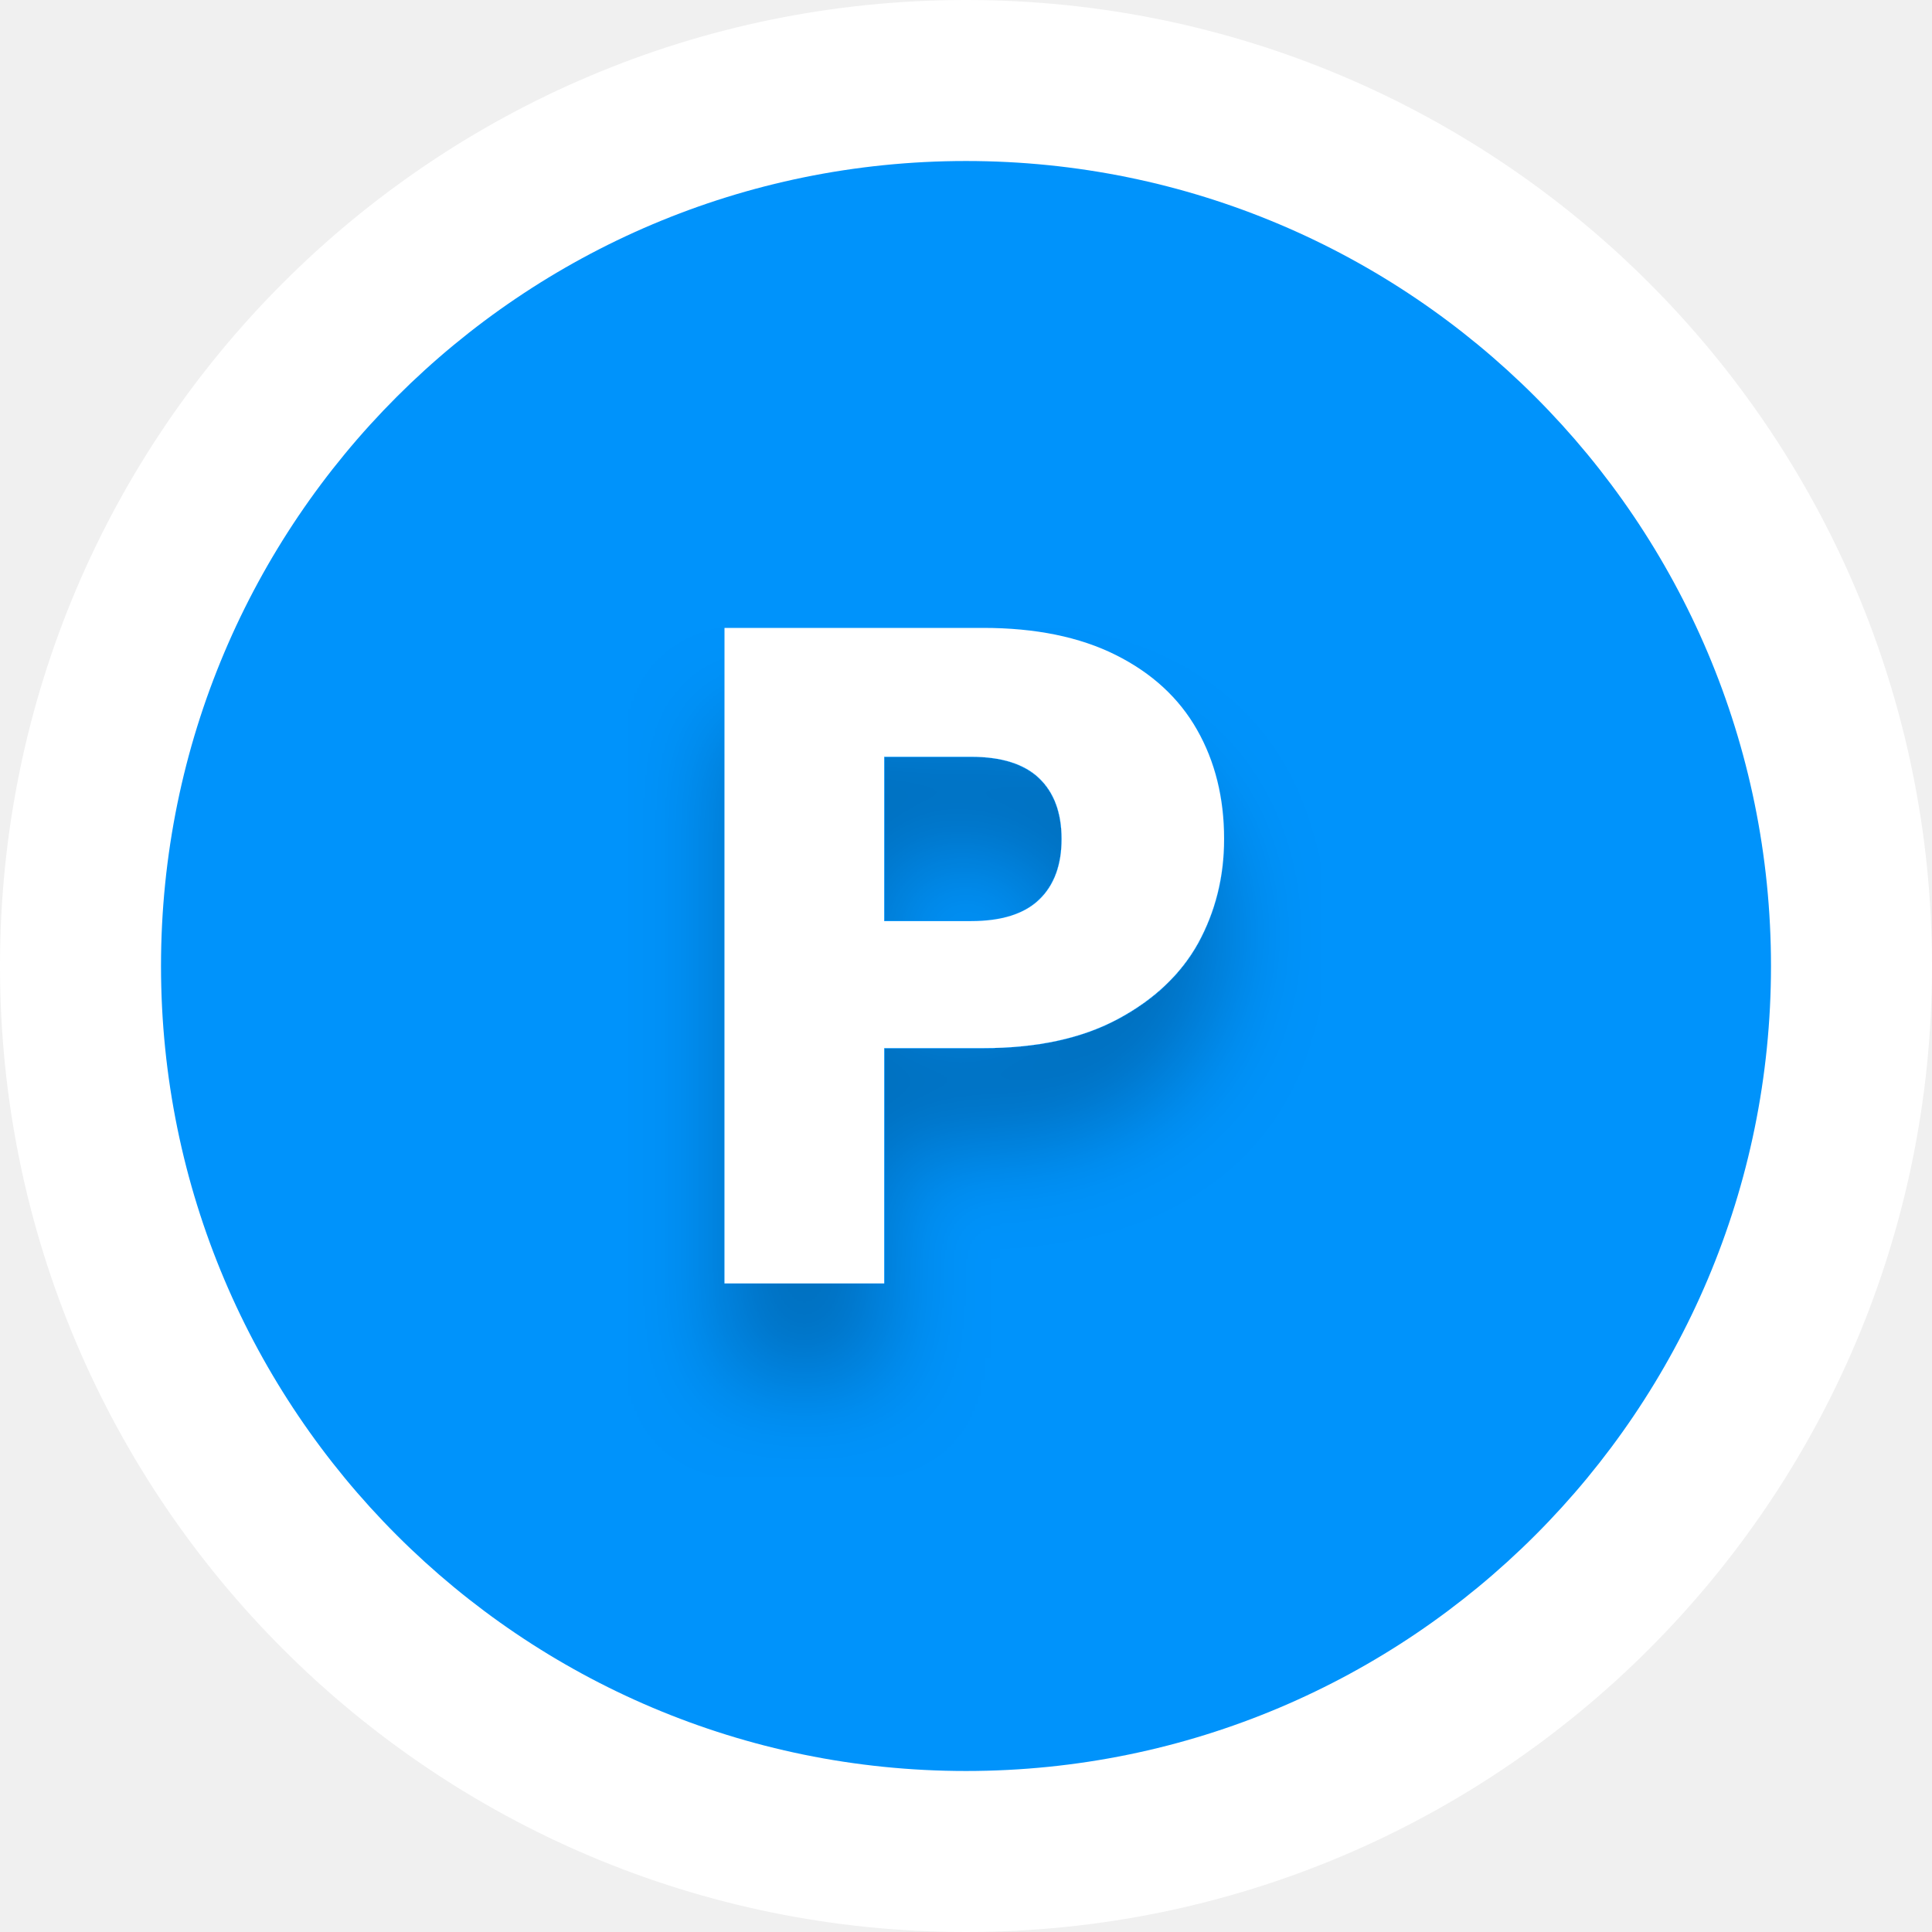
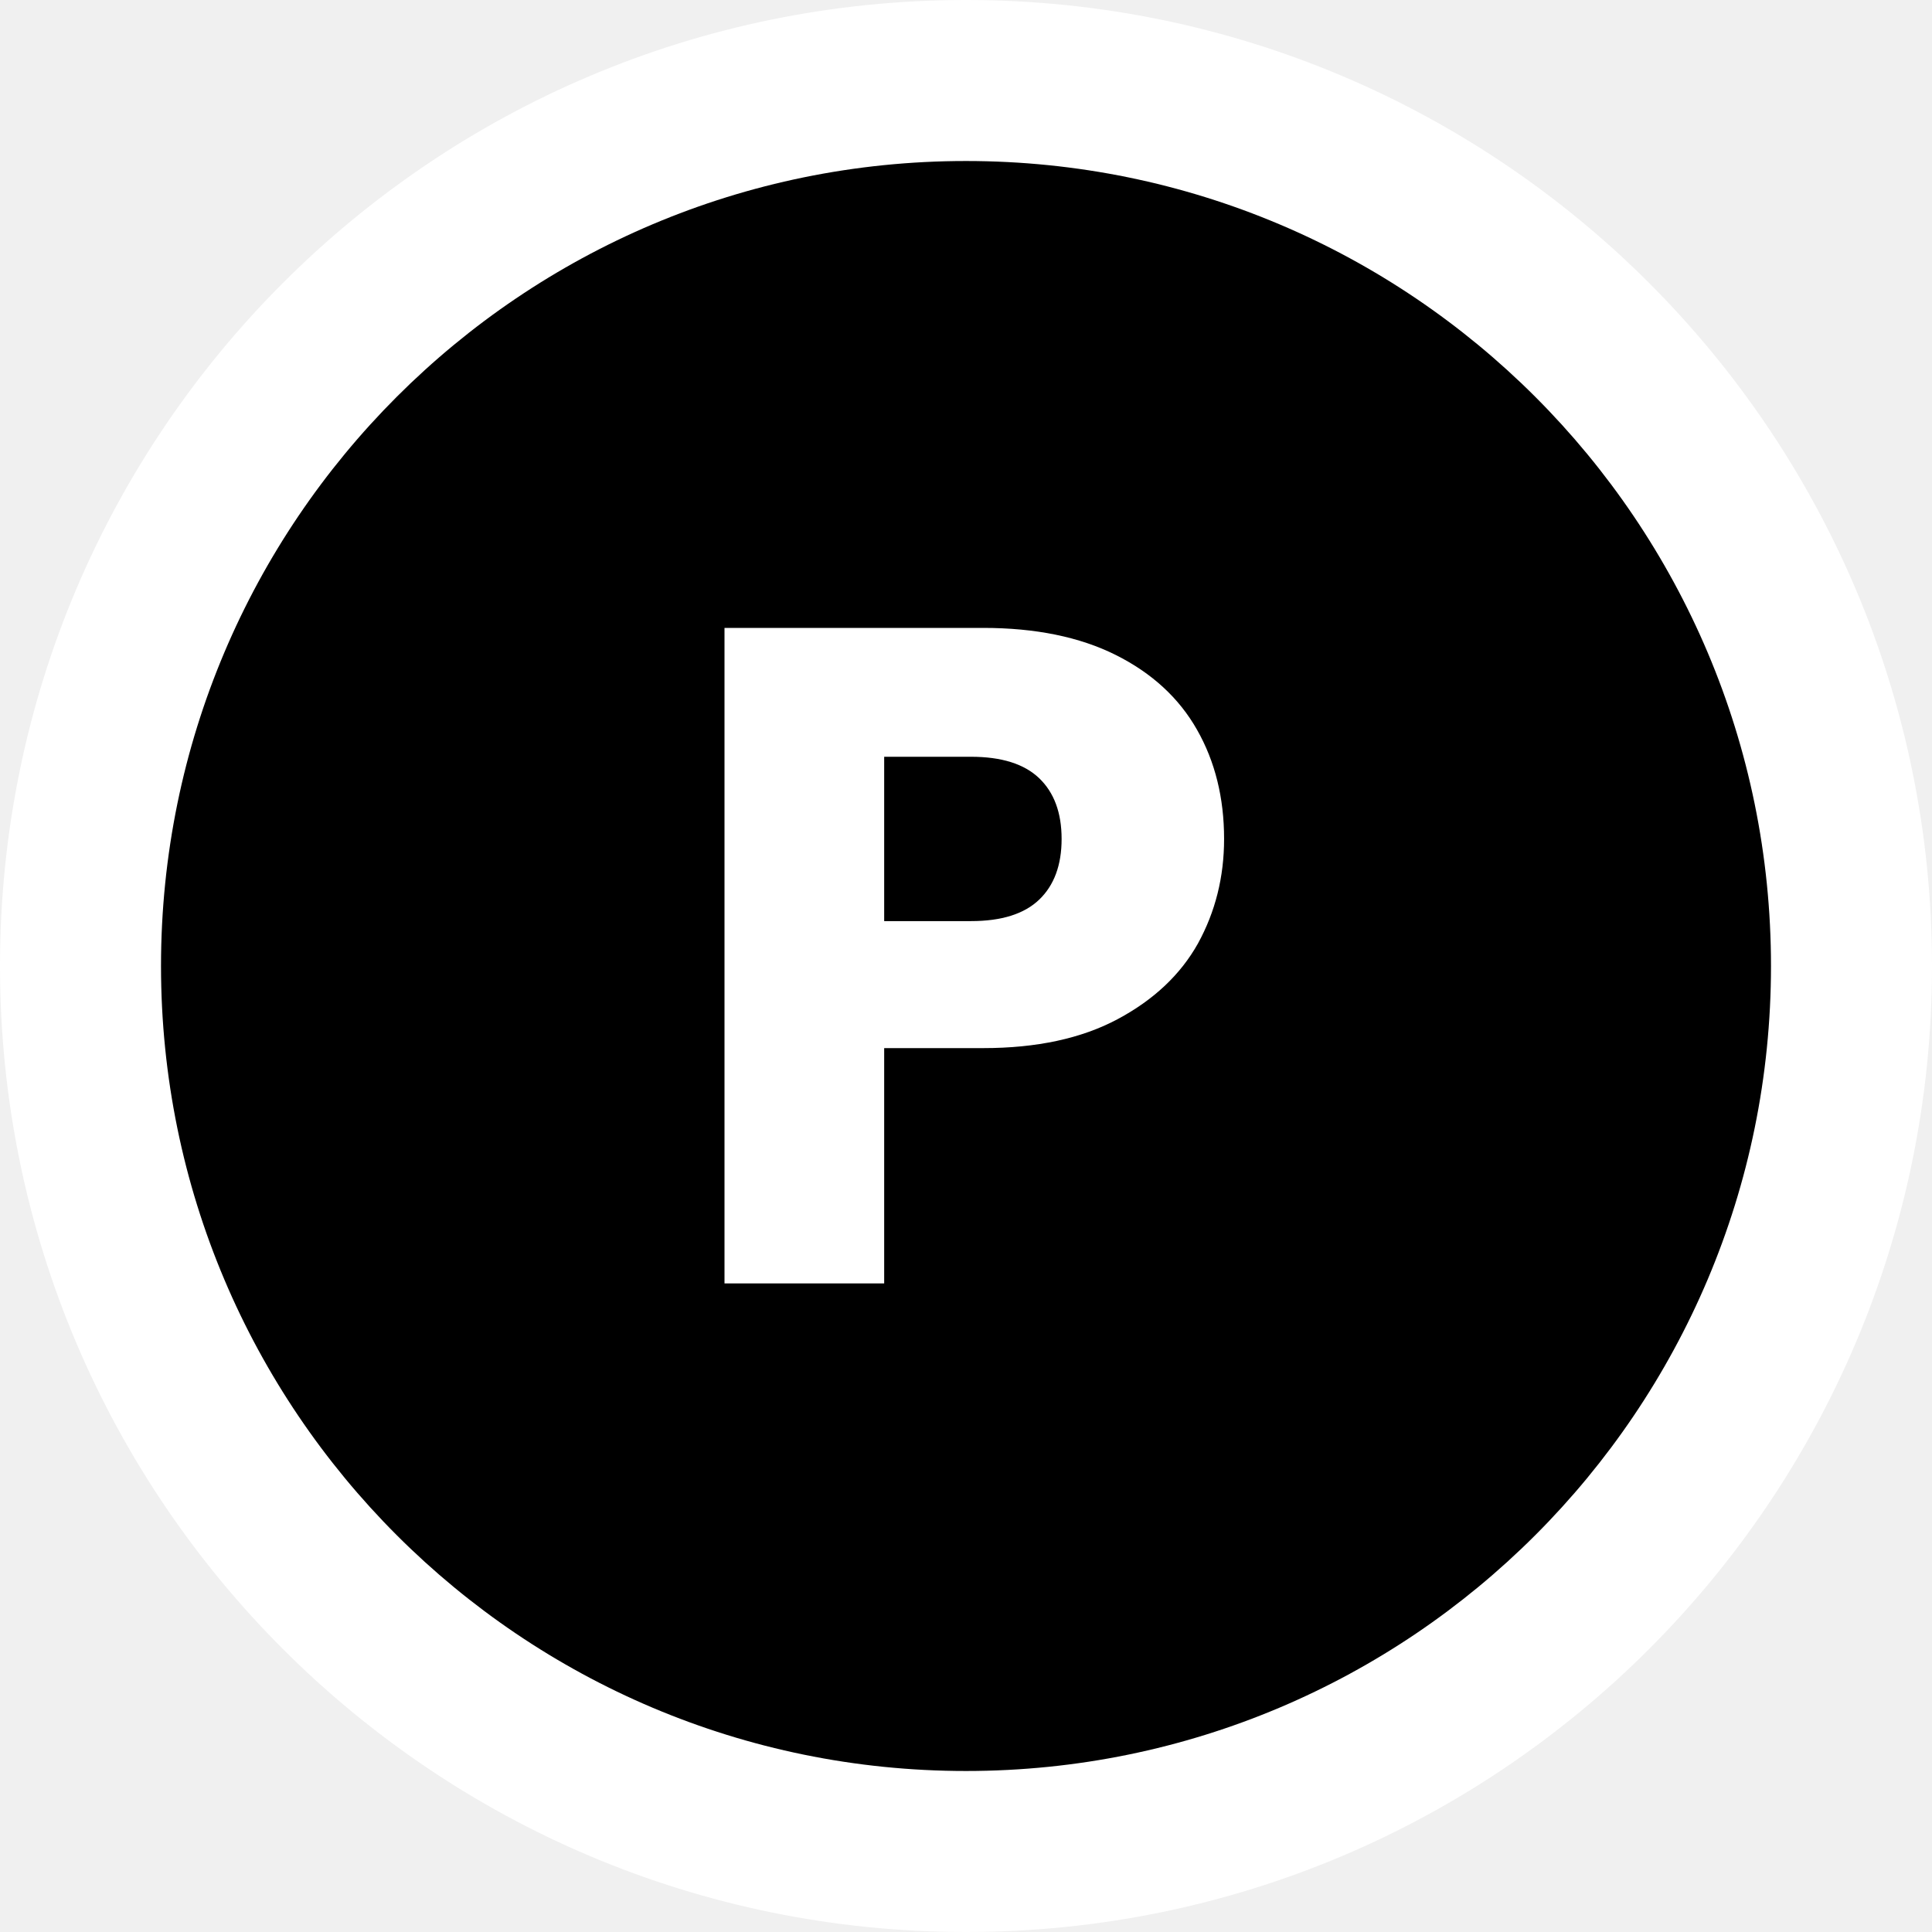
<svg xmlns="http://www.w3.org/2000/svg" width="80" height="80" viewBox="0 0 80 80" fill="none">
  <path d="M80 40C80 62.091 62.091 80 40 80C17.909 80 0 62.091 0 40C0 17.909 17.909 0 40 0C62.091 0 80 17.909 80 40Z" fill="white" />
-   <path d="M73.333 40C73.333 58.41 58.41 73.333 40 73.333C21.59 73.333 6.667 58.41 6.667 40C6.667 21.59 21.59 6.667 40 6.667C58.41 6.667 73.333 21.59 73.333 40Z" fill="#0093FB" />
+   <path d="M73.333 40C73.333 58.41 58.41 73.333 40 73.333C21.59 73.333 6.667 58.41 6.667 40C6.667 21.59 21.59 6.667 40 6.667C58.41 6.667 73.333 21.59 73.333 40Z" fill="#000" />
  <g filter="url(#filter0_d_3_6)">
    <path d="M50.687 34.739C50.687 36.311 50.326 37.755 49.604 39.069C48.882 40.358 47.774 41.402 46.279 42.201C44.784 43 42.928 43.4 40.711 43.4H36.612V53.144H30V26H40.711C42.876 26 44.706 26.374 46.201 27.121C47.696 27.869 48.818 28.9 49.565 30.215C50.313 31.529 50.687 33.037 50.687 34.739ZM40.208 38.141C41.471 38.141 42.412 37.845 43.031 37.252C43.649 36.659 43.959 35.821 43.959 34.739C43.959 33.656 43.649 32.818 43.031 32.225C42.412 31.632 41.471 31.336 40.208 31.336H36.612V38.141H40.208Z" fill="white" />
  </g>
  <defs>
    <filter id="filter0_d_3_6" x="26" y="26" width="28.687" height="35.144" filterUnits="userSpaceOnUse" color-interpolation-filters="sRGB">
      <feFlood flood-opacity="0" result="BackgroundImageFix" />
      <feColorMatrix in="SourceAlpha" type="matrix" values="0 0 0 0 0 0 0 0 0 0 0 0 0 0 0 0 0 0 127 0" result="hardAlpha" />
      <feOffset dy="4" />
      <feGaussianBlur stdDeviation="2" />
      <feComposite in2="hardAlpha" operator="out" />
      <feColorMatrix type="matrix" values="0 0 0 0 0 0 0 0 0 0 0 0 0 0 0 0 0 0 0.25 0" />
      <feBlend mode="normal" in2="BackgroundImageFix" result="effect1_dropShadow_3_6" />
      <feBlend mode="normal" in="SourceGraphic" in2="effect1_dropShadow_3_6" result="shape" />
    </filter>
  </defs>
</svg>
